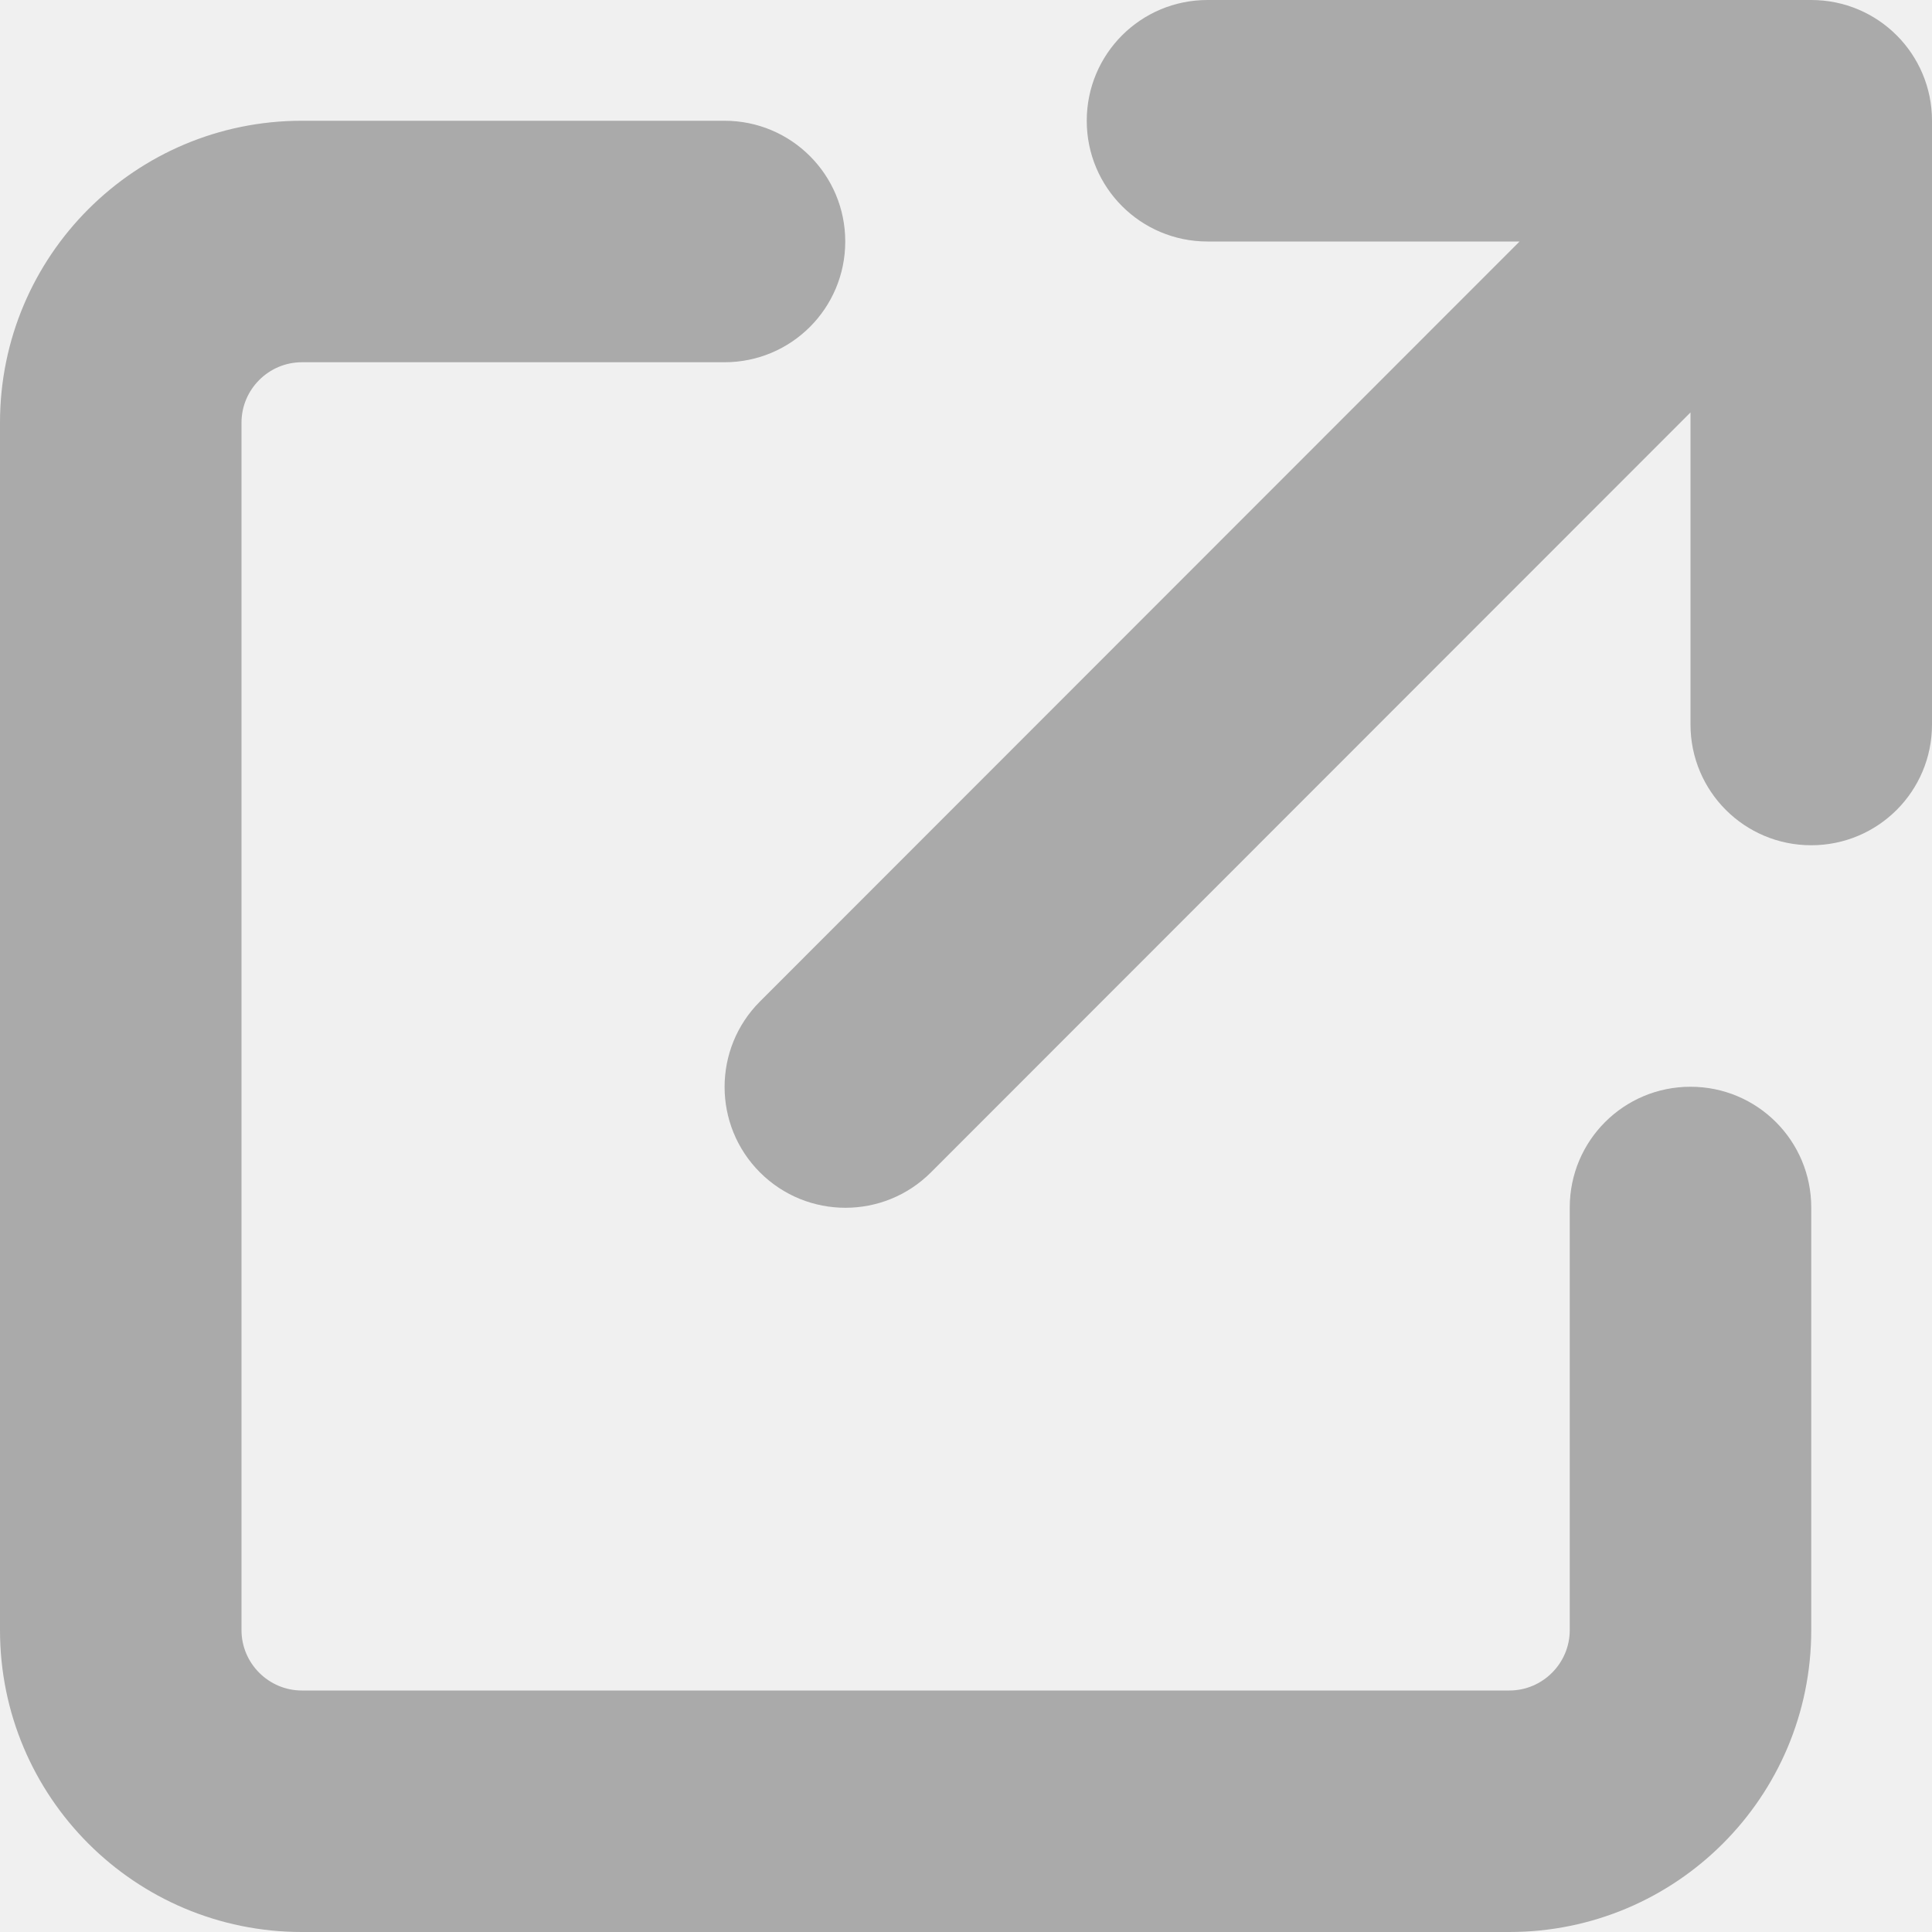
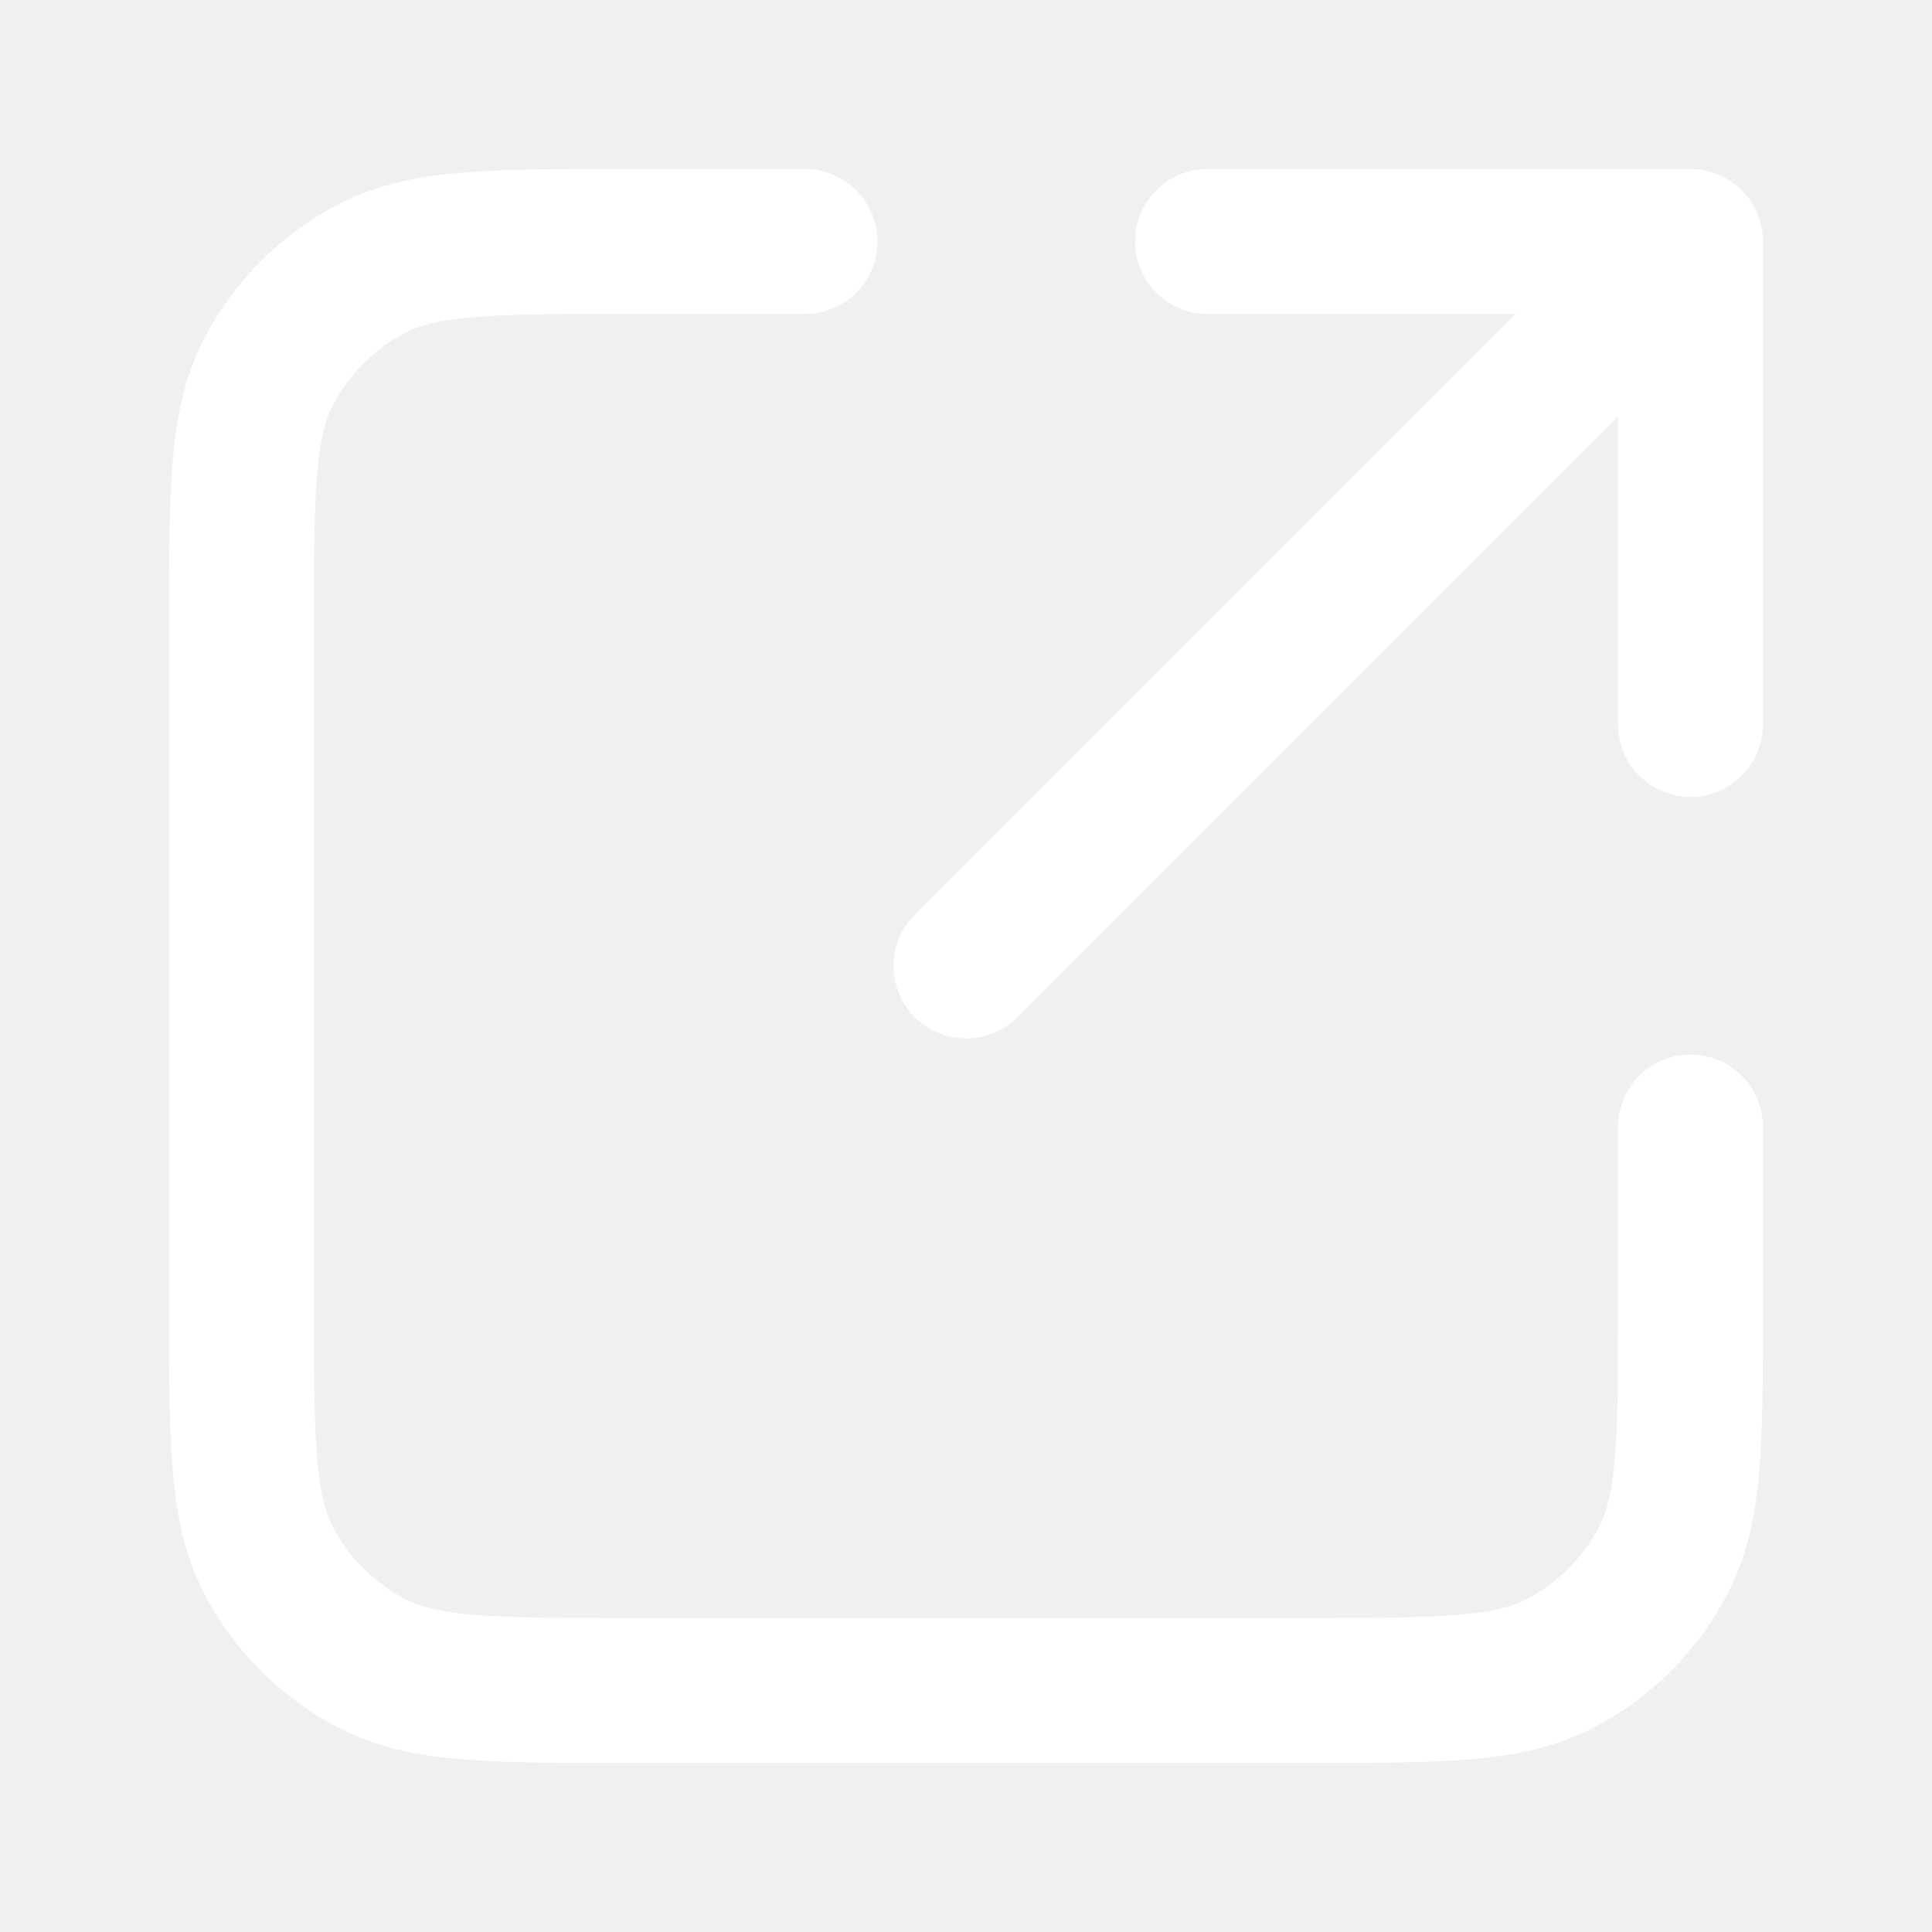
- <svg xmlns="http://www.w3.org/2000/svg" viewBox="0 0 512 512" fill="#AAAAAA">
-   <path d="M320 0c-17.7 0-32 14.3-32 32s14.3 32 32 32h82.7L201.4 265.4c-12.5 12.5-12.5 32.8 0 45.3s32.8 12.5 45.3 0L448 109.3V192c0 17.7 14.3 32 32 32s32-14.3 32-32V32c0-17.7-14.3-32-32-32H320zM80 32C35.8 32 0 67.8 0 112V432c0 44.2 35.8 80 80 80H400c44.2 0 80-35.8 80-80V320c0-17.7-14.3-32-32-32s-32 14.3-32 32V432c0 8.8-7.2 16-16 16H80c-8.8 0-16-7.2-16-16V112c0-8.8 7.2-16 16-16H192c17.7 0 32-14.3 32-32s-14.3-32-32-32H80z" />
+ <svg xmlns="http://www.w3.org/2000/svg" width="20" height="20" viewBox="0 0 20 20" fill="none">
+   <path d="M17.5 7.5L17.5 2.5M17.5 2.5H12.5M17.5 2.5L10 10M8.333 2.5H6.5C5.1 2.5 4.4 2.5 3.865 2.772C3.395 3.012 3.012 3.395 2.772 3.865C2.5 4.4 2.5 5.1 2.5 6.5V13.5C2.5 14.9 2.5 15.6 2.772 16.135C3.012 16.605 3.395 16.988 3.865 17.227C4.4 17.5 5.1 17.5 6.5 17.5H13.5C14.9 17.5 15.6 17.5 16.135 17.227C16.605 16.988 16.988 16.605 17.227 16.135C17.5 15.6 17.5 14.9 17.5 13.5V11.667" stroke="white" stroke-width="1.5" stroke-linecap="round" stroke-linejoin="round" />
</svg>
